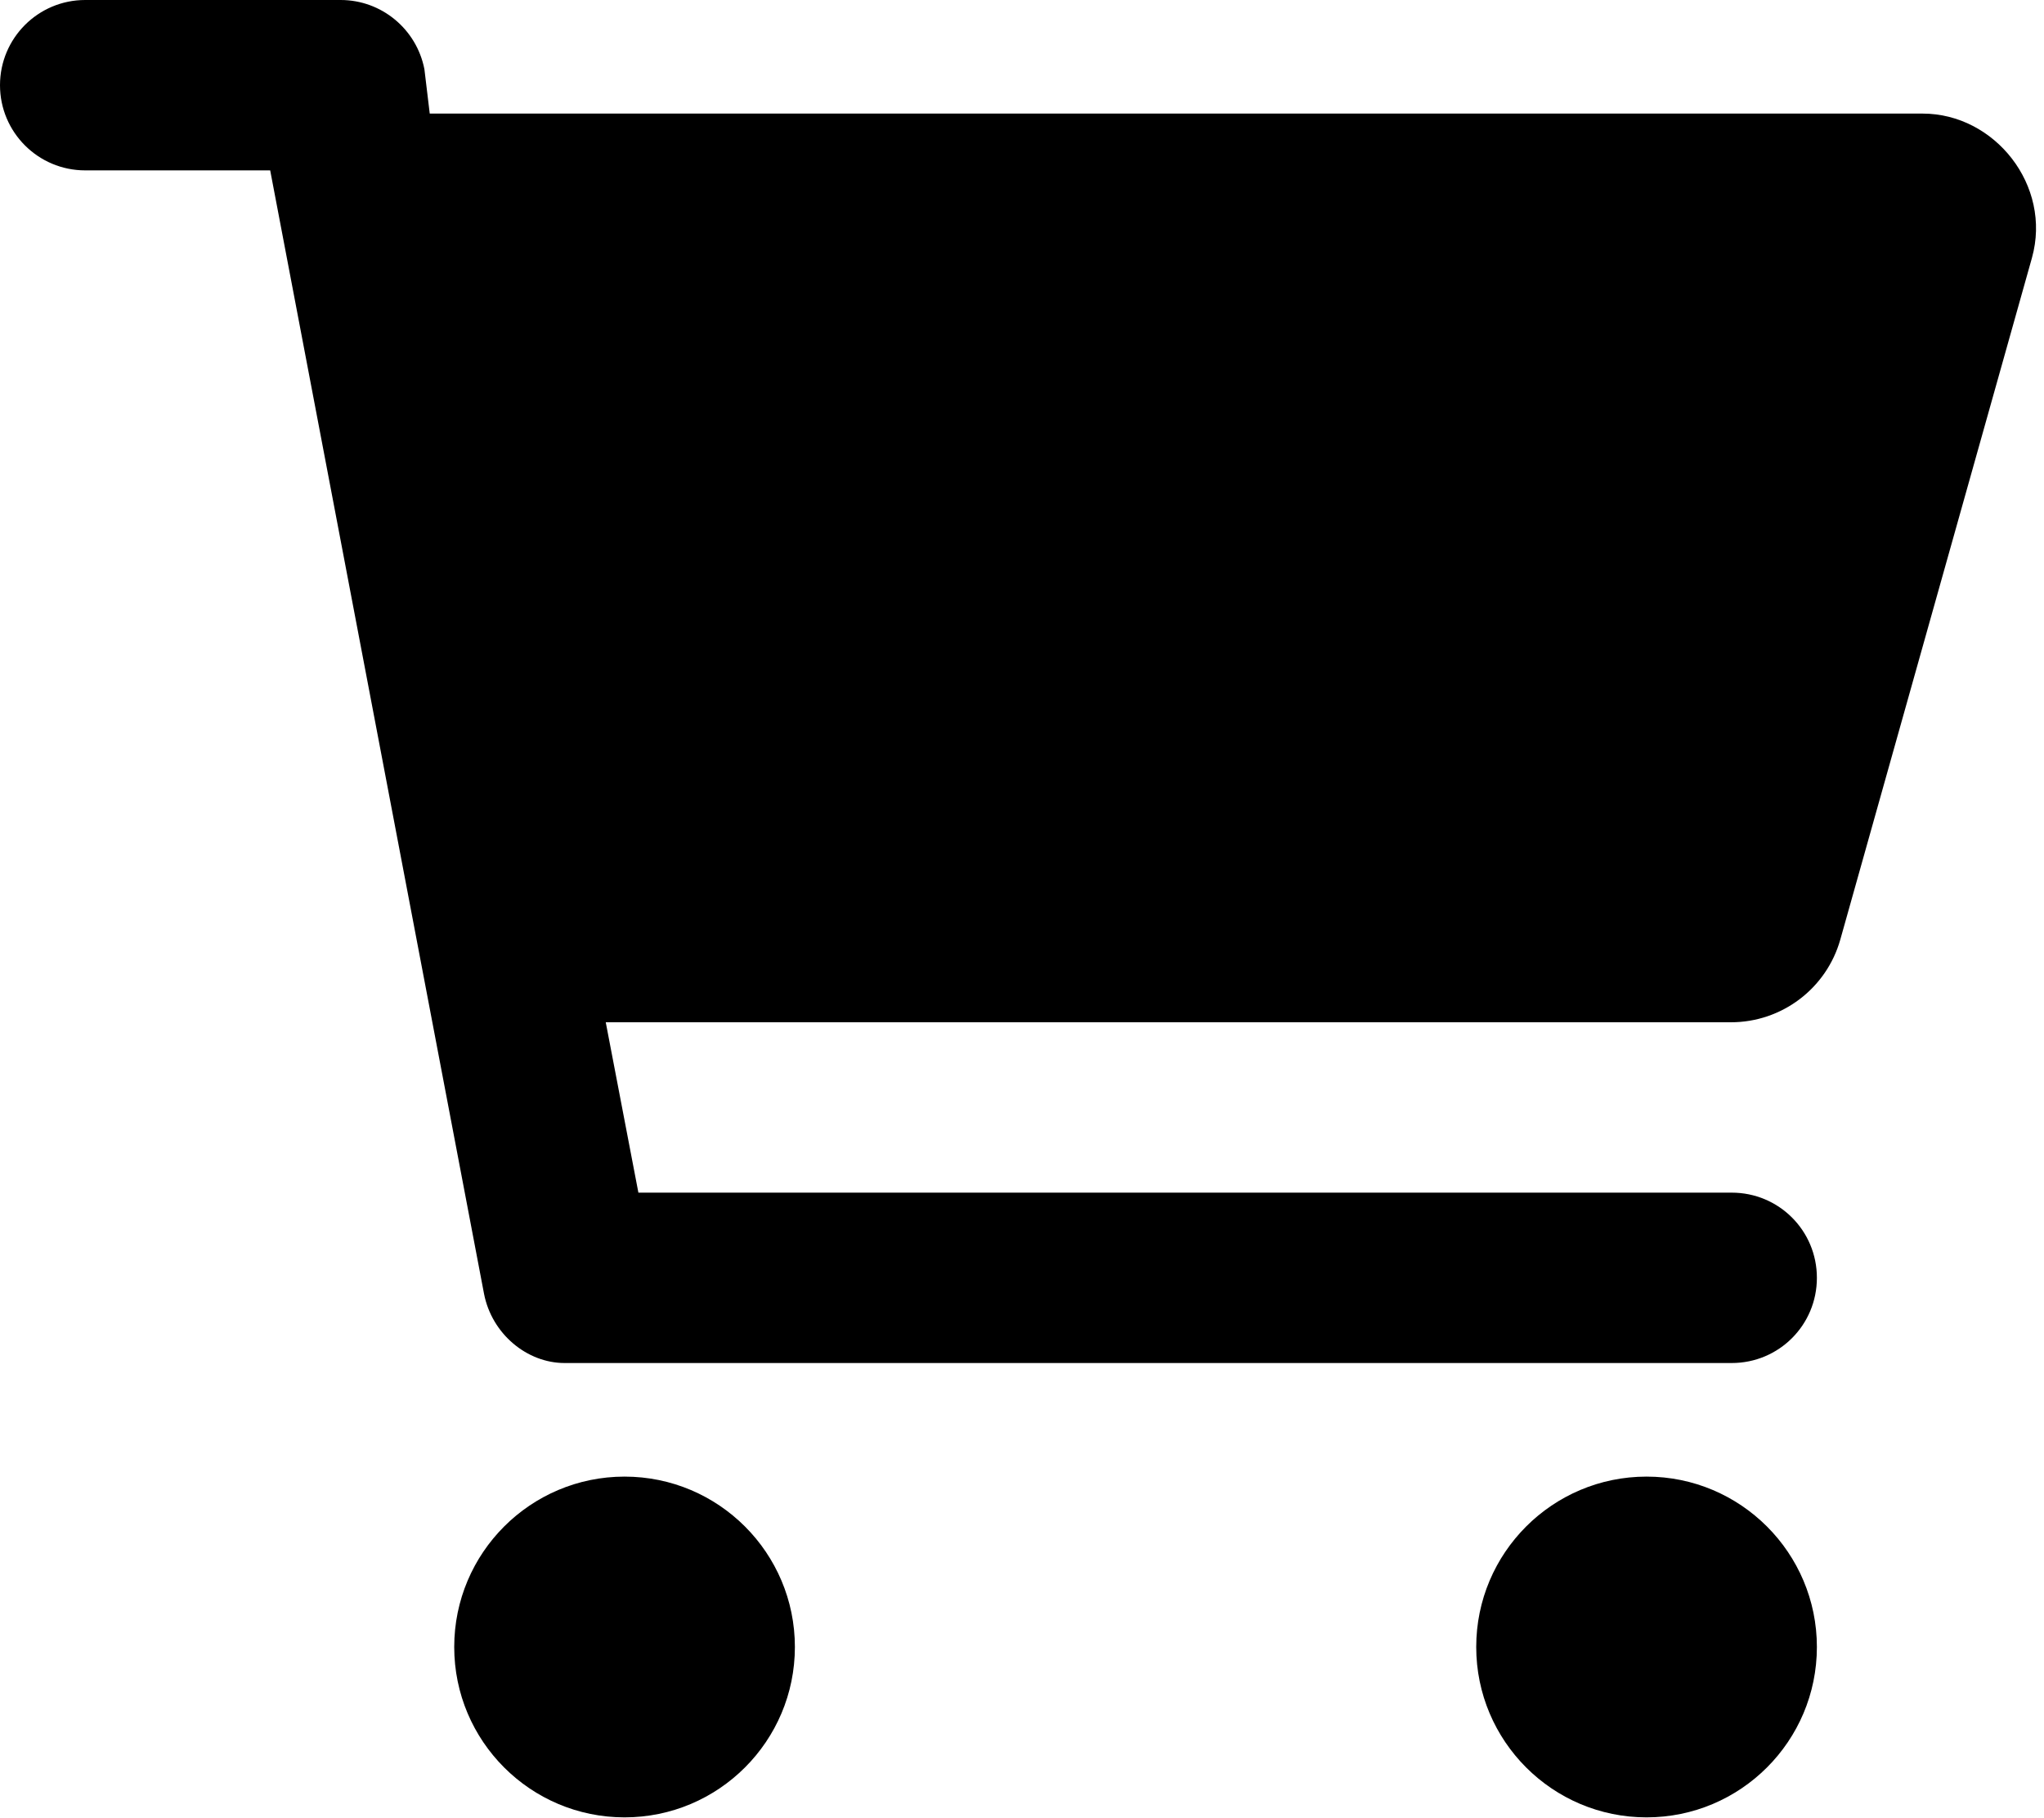
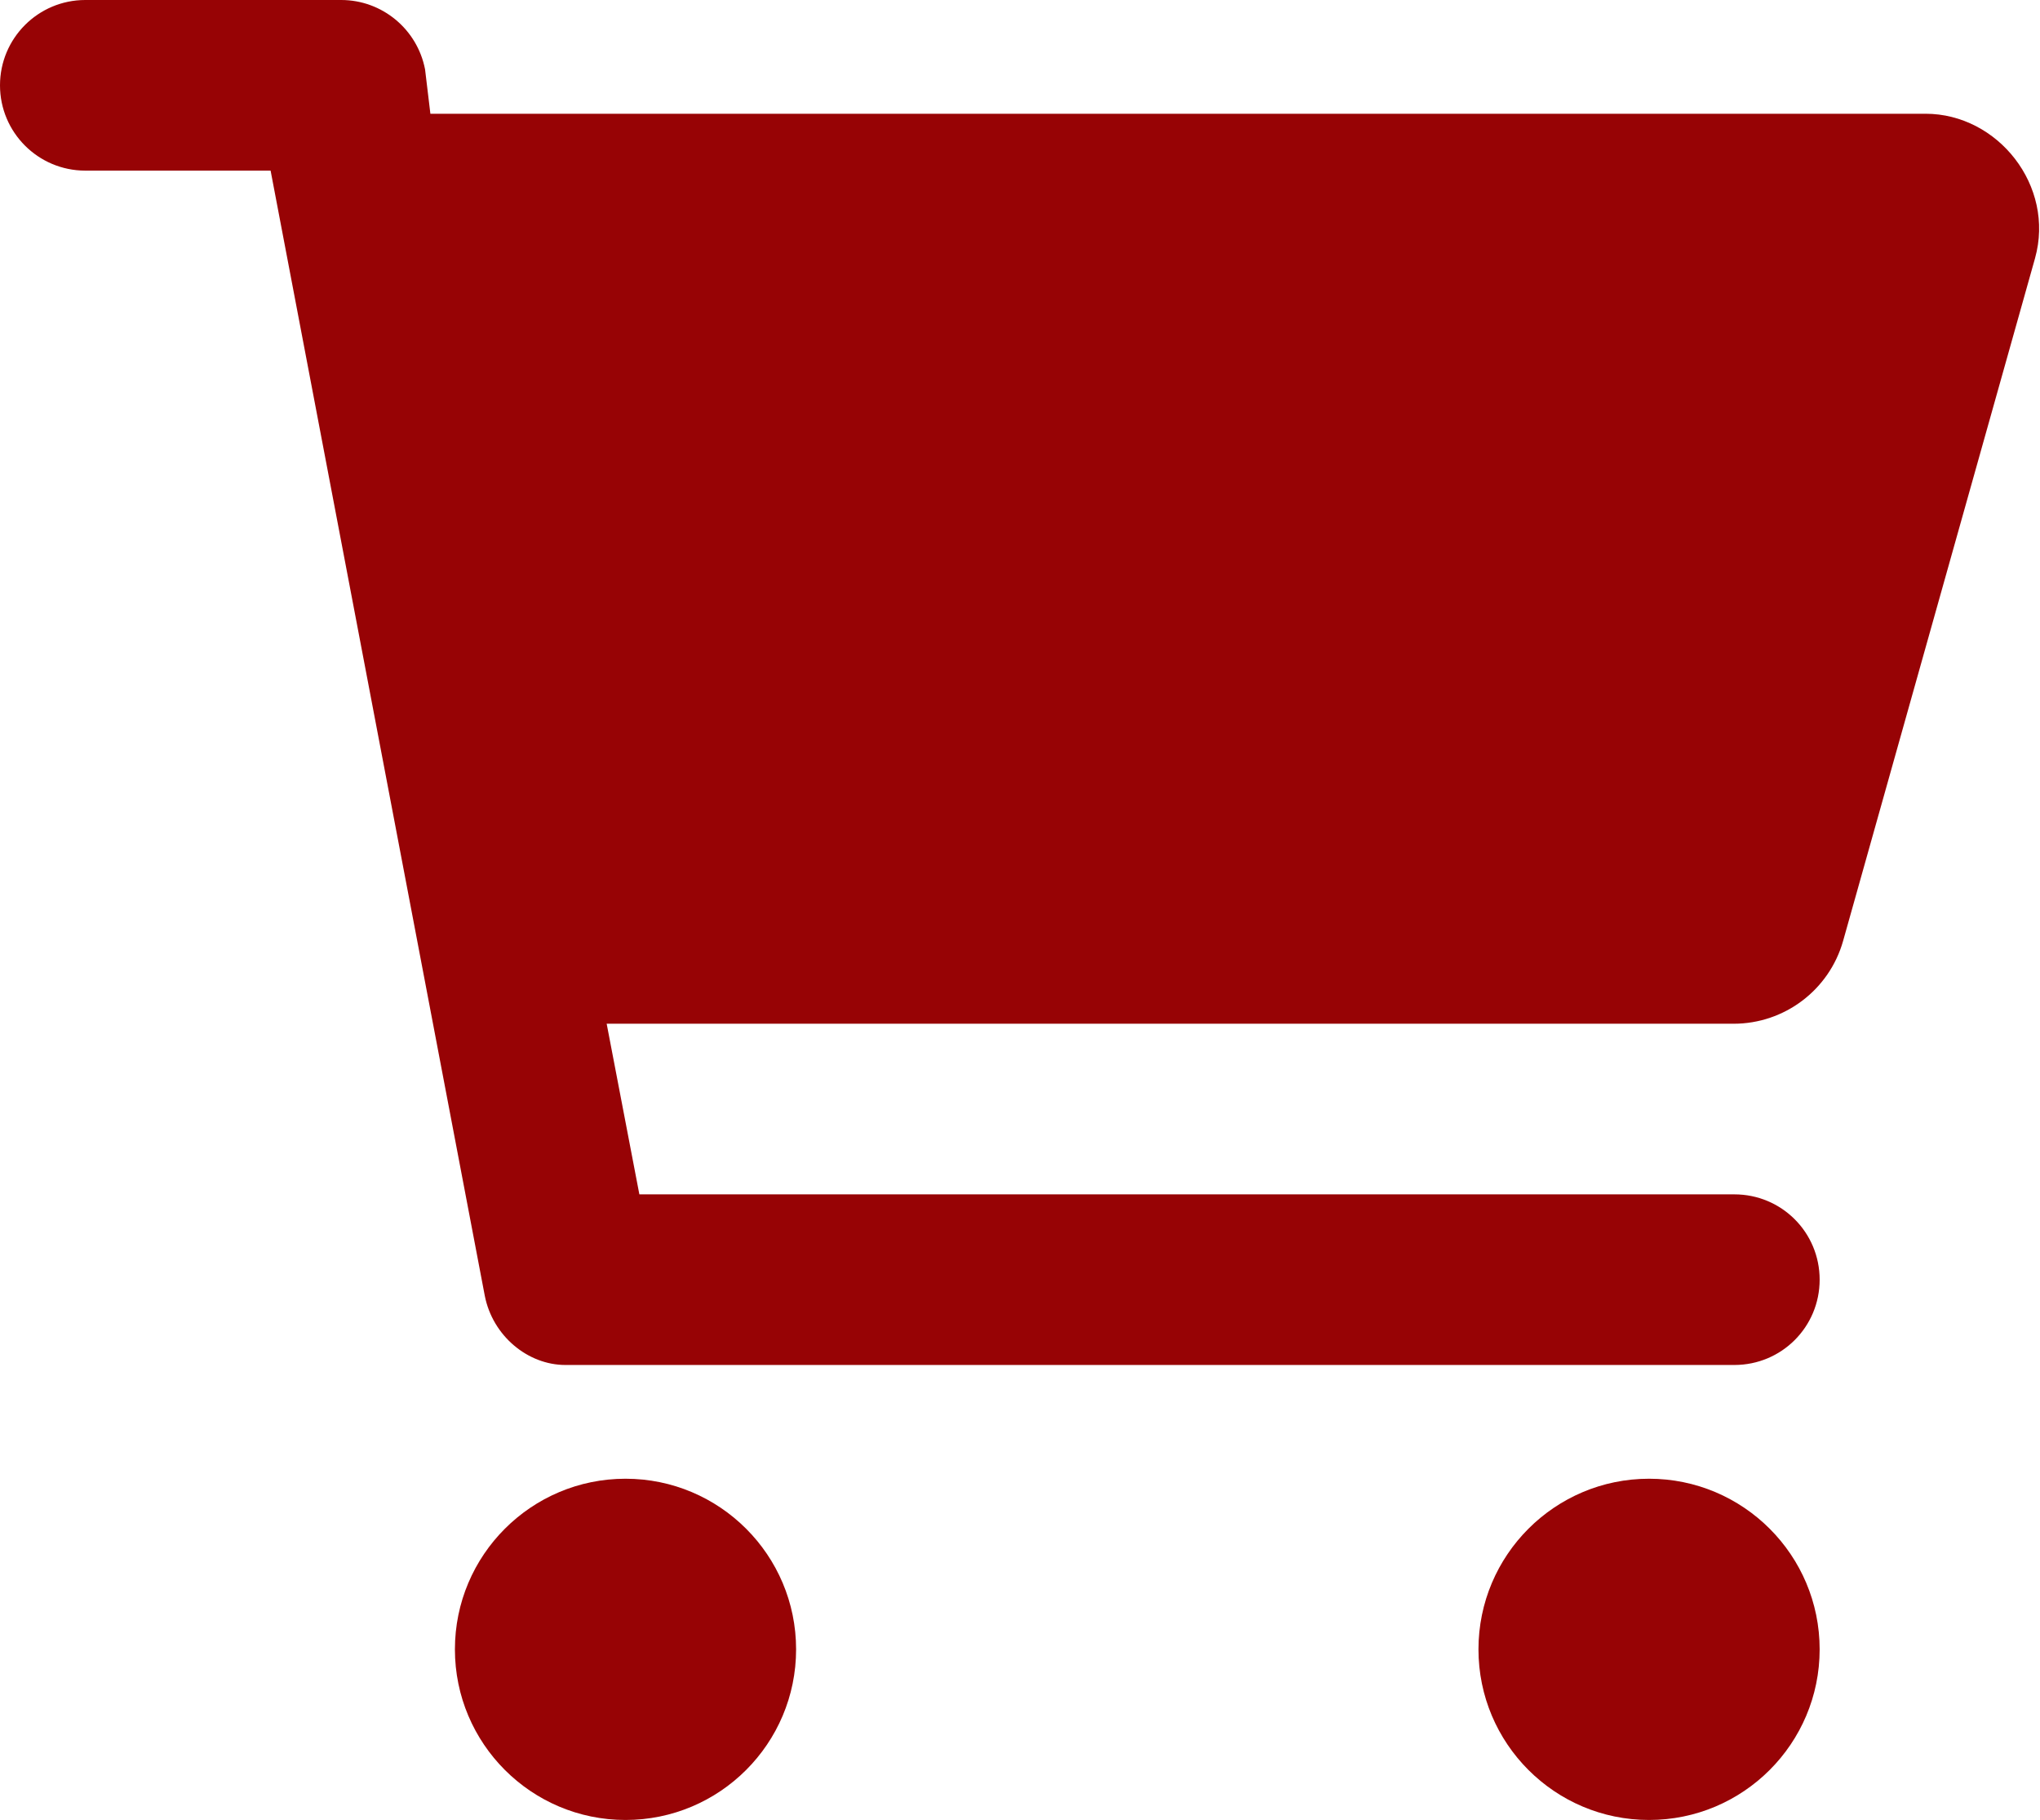
- <svg xmlns="http://www.w3.org/2000/svg" viewBox="0 0 576 512">
-   <path d="M96 0C107.5 0 117.4 8.19 119.6 19.51L121.1 32H541.8C562.1 32 578.3 52.25 572.6 72.66L518.6 264.7C514.7 278.5 502.1 288 487.8 288H170.7L179.9 336H488C501.3 336 512 346.7 512 360C512 373.3 501.3 384 488 384H159.1C148.5 384 138.6 375.8 136.4 364.5L76.14 48H24C10.75 48 0 37.25 0 24C0 10.75 10.75 0 24 0H96zM128 464C128 437.5 149.5 416 176 416C202.5 416 224 437.5 224 464C224 490.5 202.5 512 176 512C149.5 512 128 490.5 128 464zM512 464C512 490.5 490.5 512 464 512C437.5 512 416 490.5 416 464C416 437.5 437.5 416 464 416C490.5 416 512 437.5 512 464z" />
+ <svg xmlns="http://www.w3.org/2000/svg" width="574" height="512" viewBox="0 0 574 512" fill="none">
+   <path d="M96 0C107.5 0 117.4 8.19 119.6 19.51L121.1 32H541.8C562.1 32 578.3 52.25 572.6 72.66L518.6 264.7C514.7 278.5 502.1 288 487.8 288H170.7L179.9 336H488C501.3 336 512 346.7 512 360C512 373.3 501.3 384 488 384H159.1C148.5 384 138.6 375.8 136.4 364.5L76.14 48H24C10.75 48 0 37.25 0 24C0 10.75 10.75 0 24 0H96ZM128 464C128 437.5 149.5 416 176 416C202.5 416 224 437.5 224 464C224 490.5 202.5 512 176 512C149.5 512 128 490.5 128 464ZM512 464C512 490.5 490.5 512 464 512C437.5 512 416 490.5 416 464C416 437.5 437.5 416 464 416C490.5 416 512 437.5 512 464Z" fill="#970305" />
</svg>
